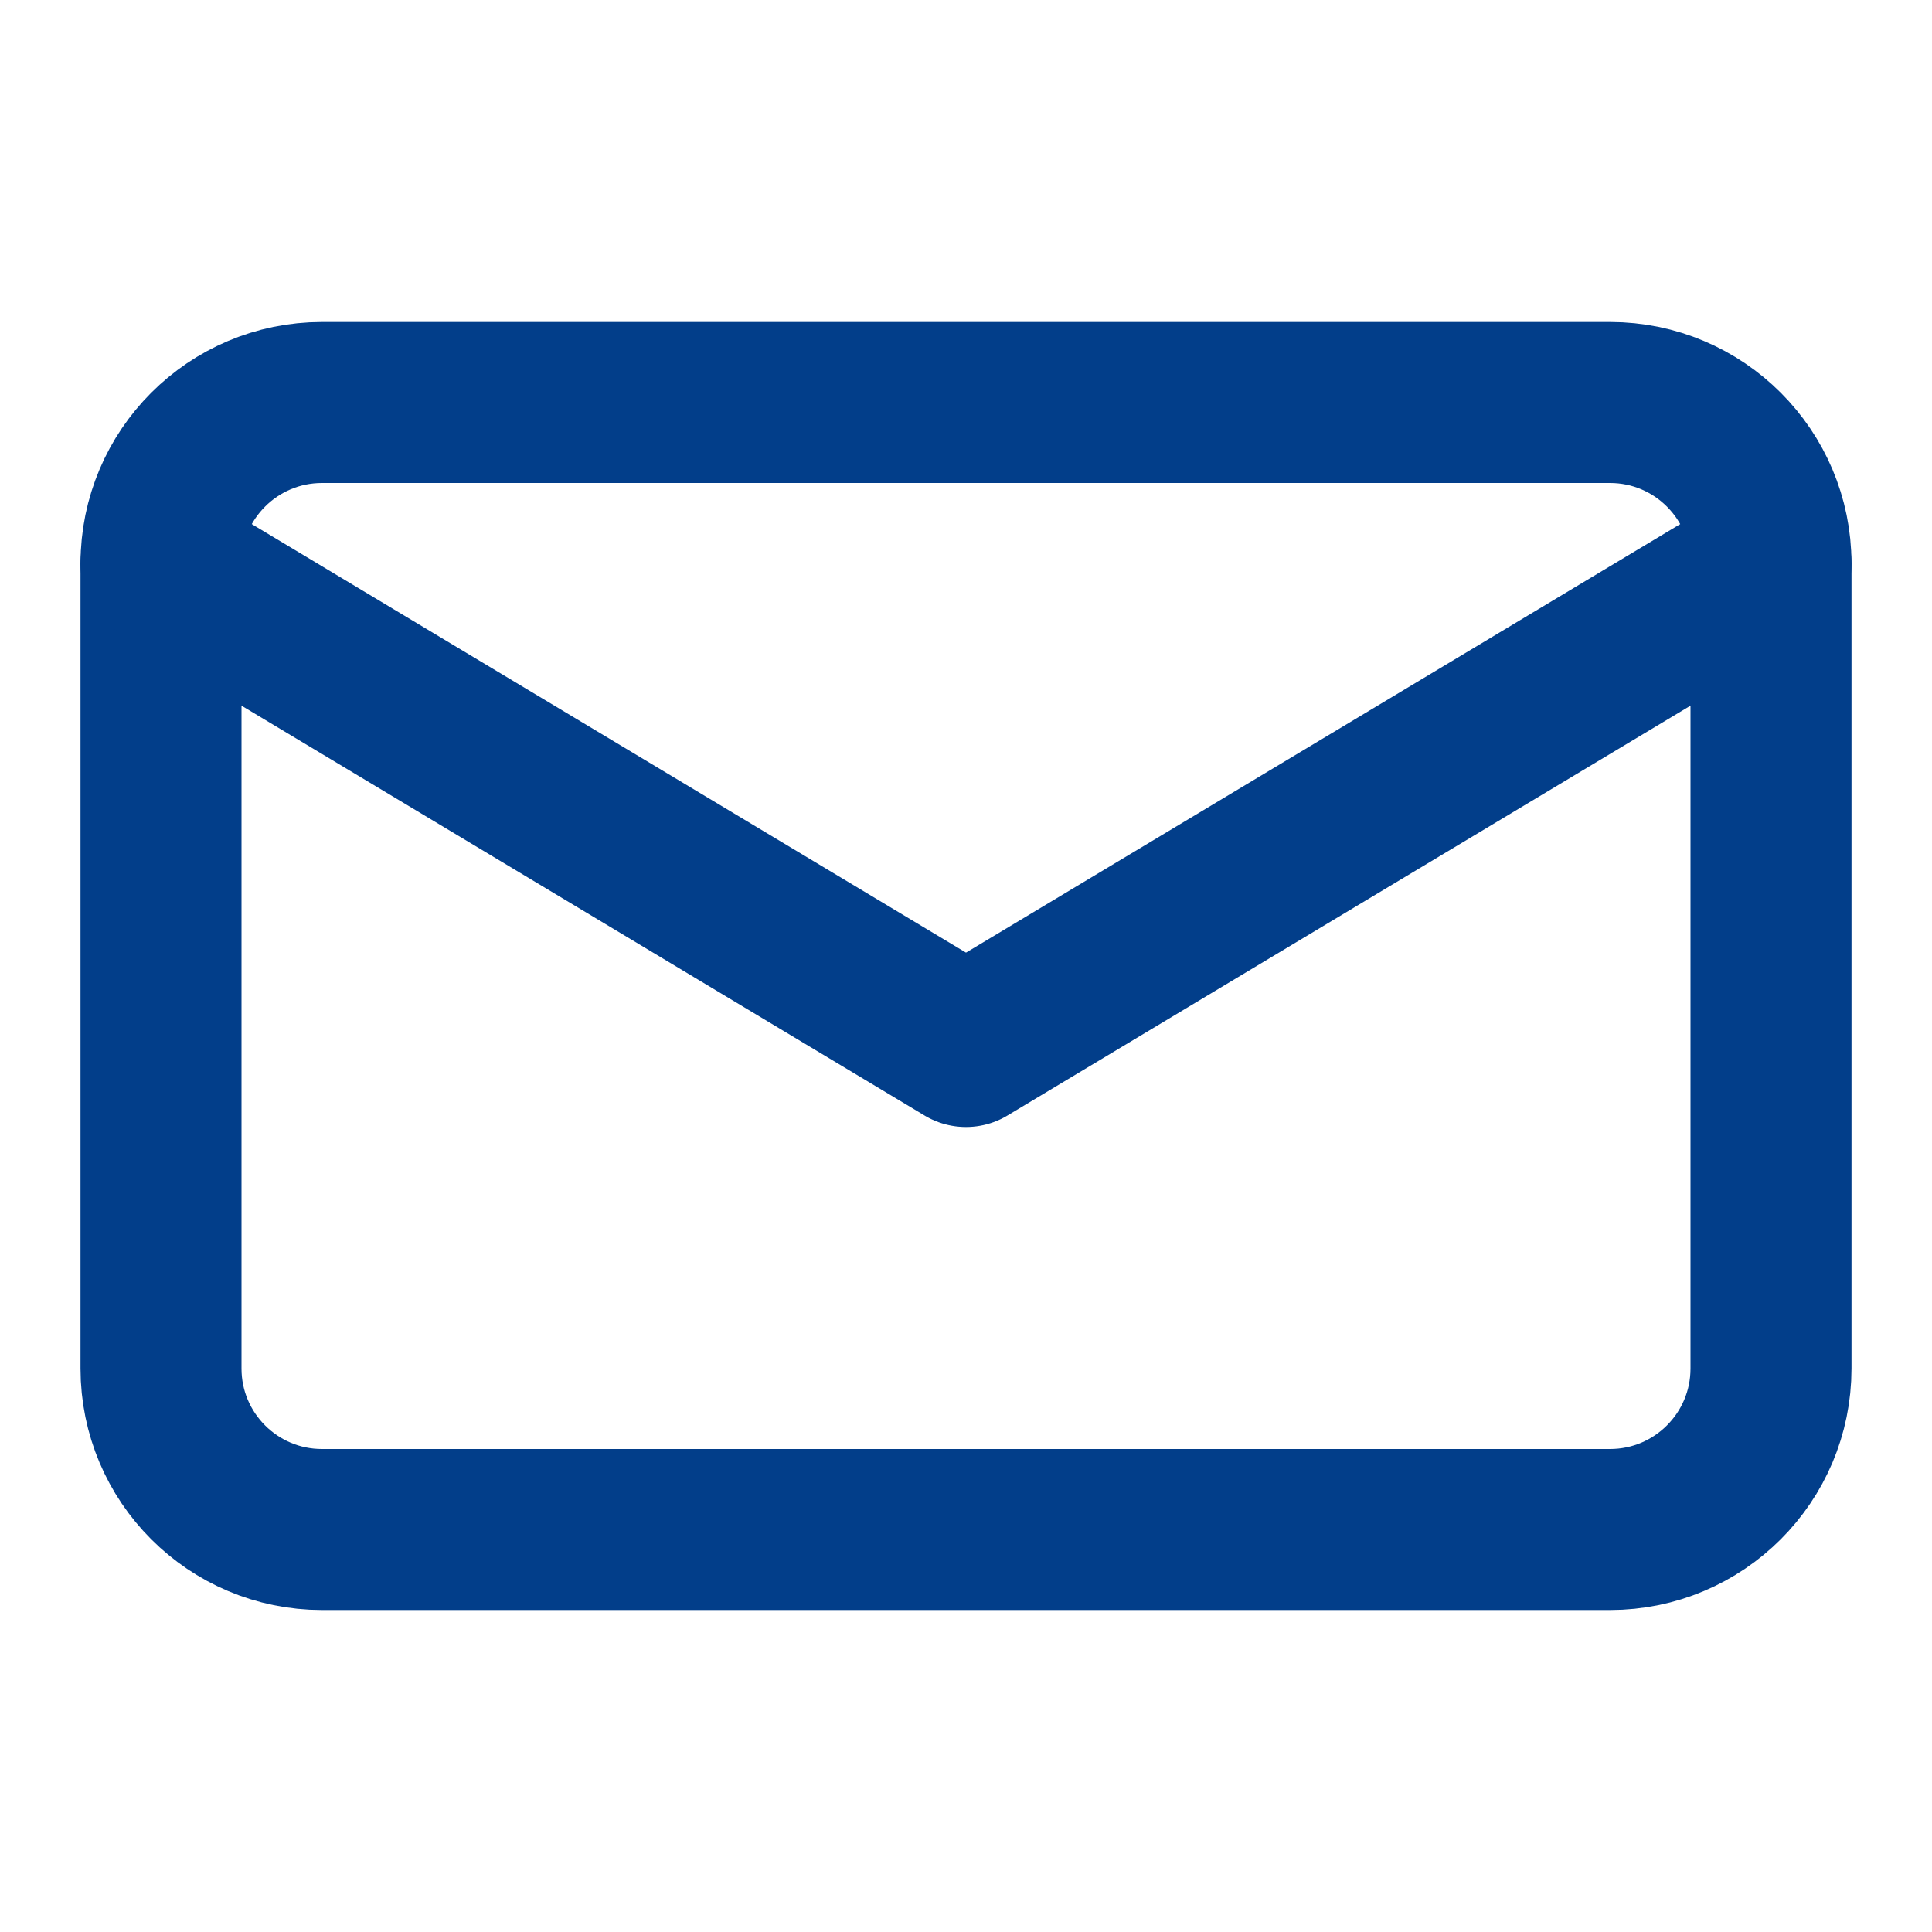
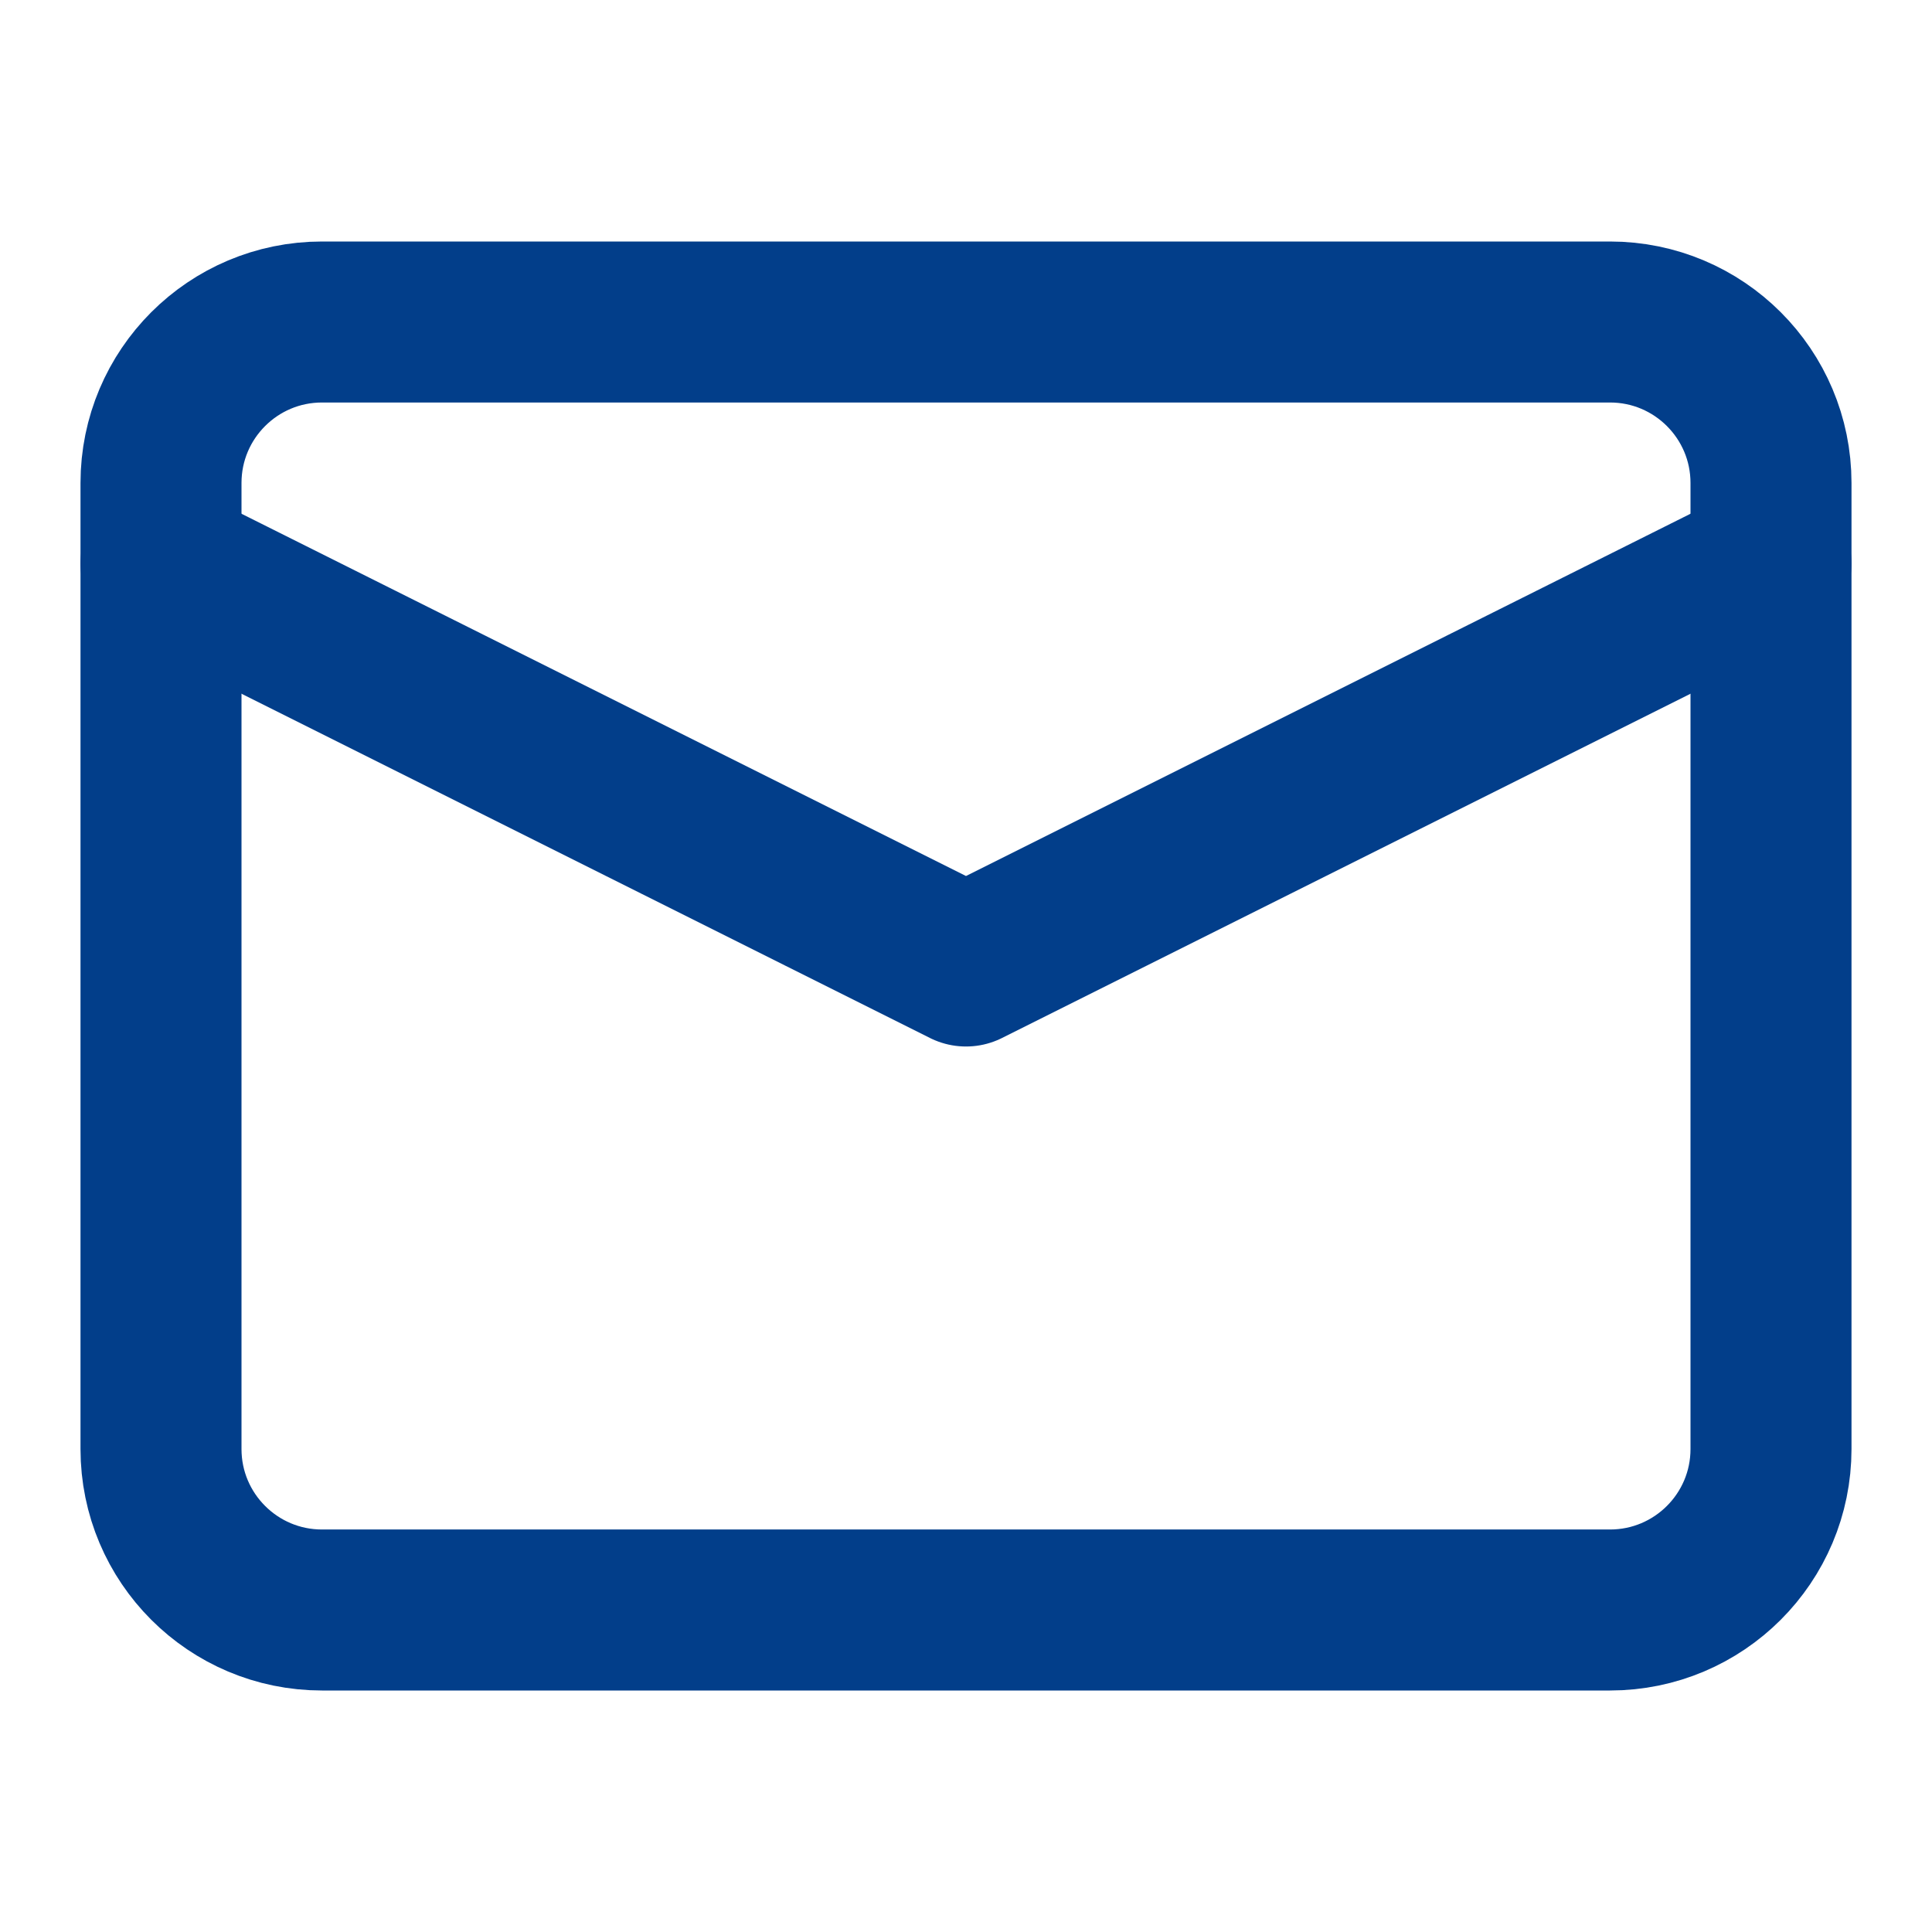
<svg xmlns="http://www.w3.org/2000/svg" width="24" height="24" viewBox="0 0 24 24" fill="none" stroke="#023E8A" stroke-width="2.0" stroke-linecap="round" stroke-linejoin="round">
-   <rect x="2" y="5" width="20" height="14" rx="2" />
-   <path d="m2 7 10 6 10-6" />
+   <rect x="2" y="4" width="20" height="16" rx="2" />
+   <path d="m22 7-10 5L2 7" />
</svg>
